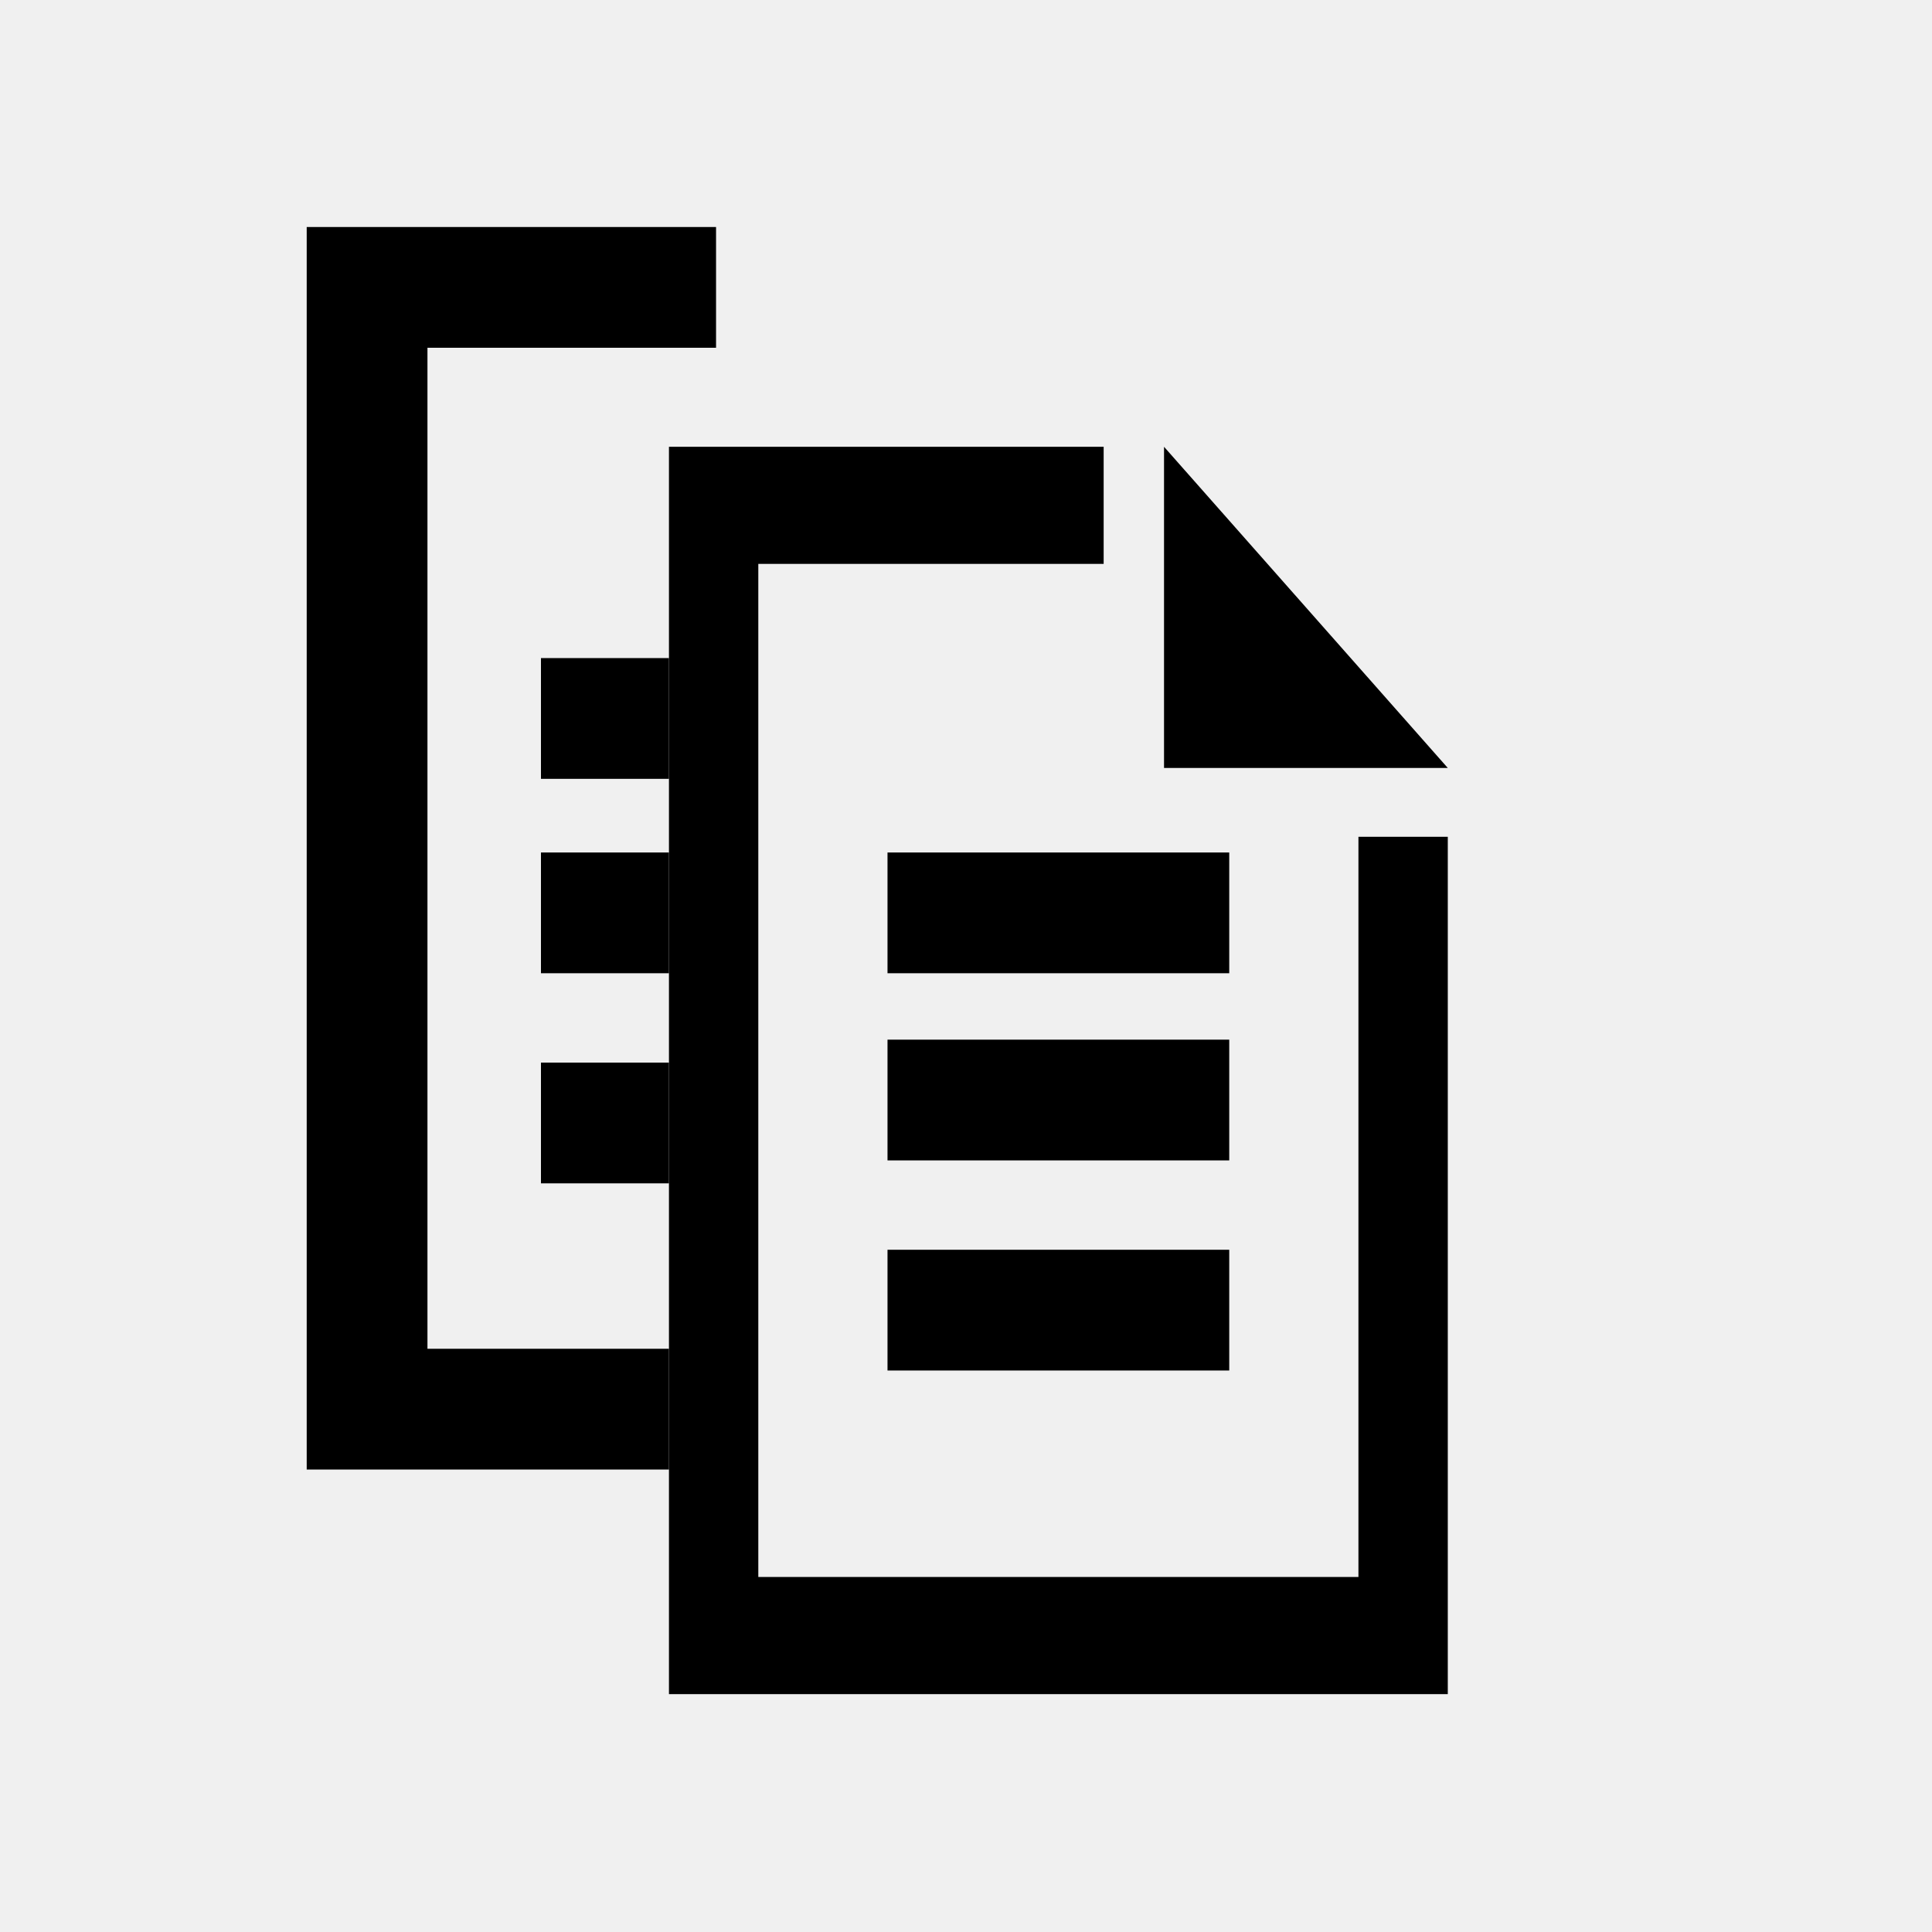
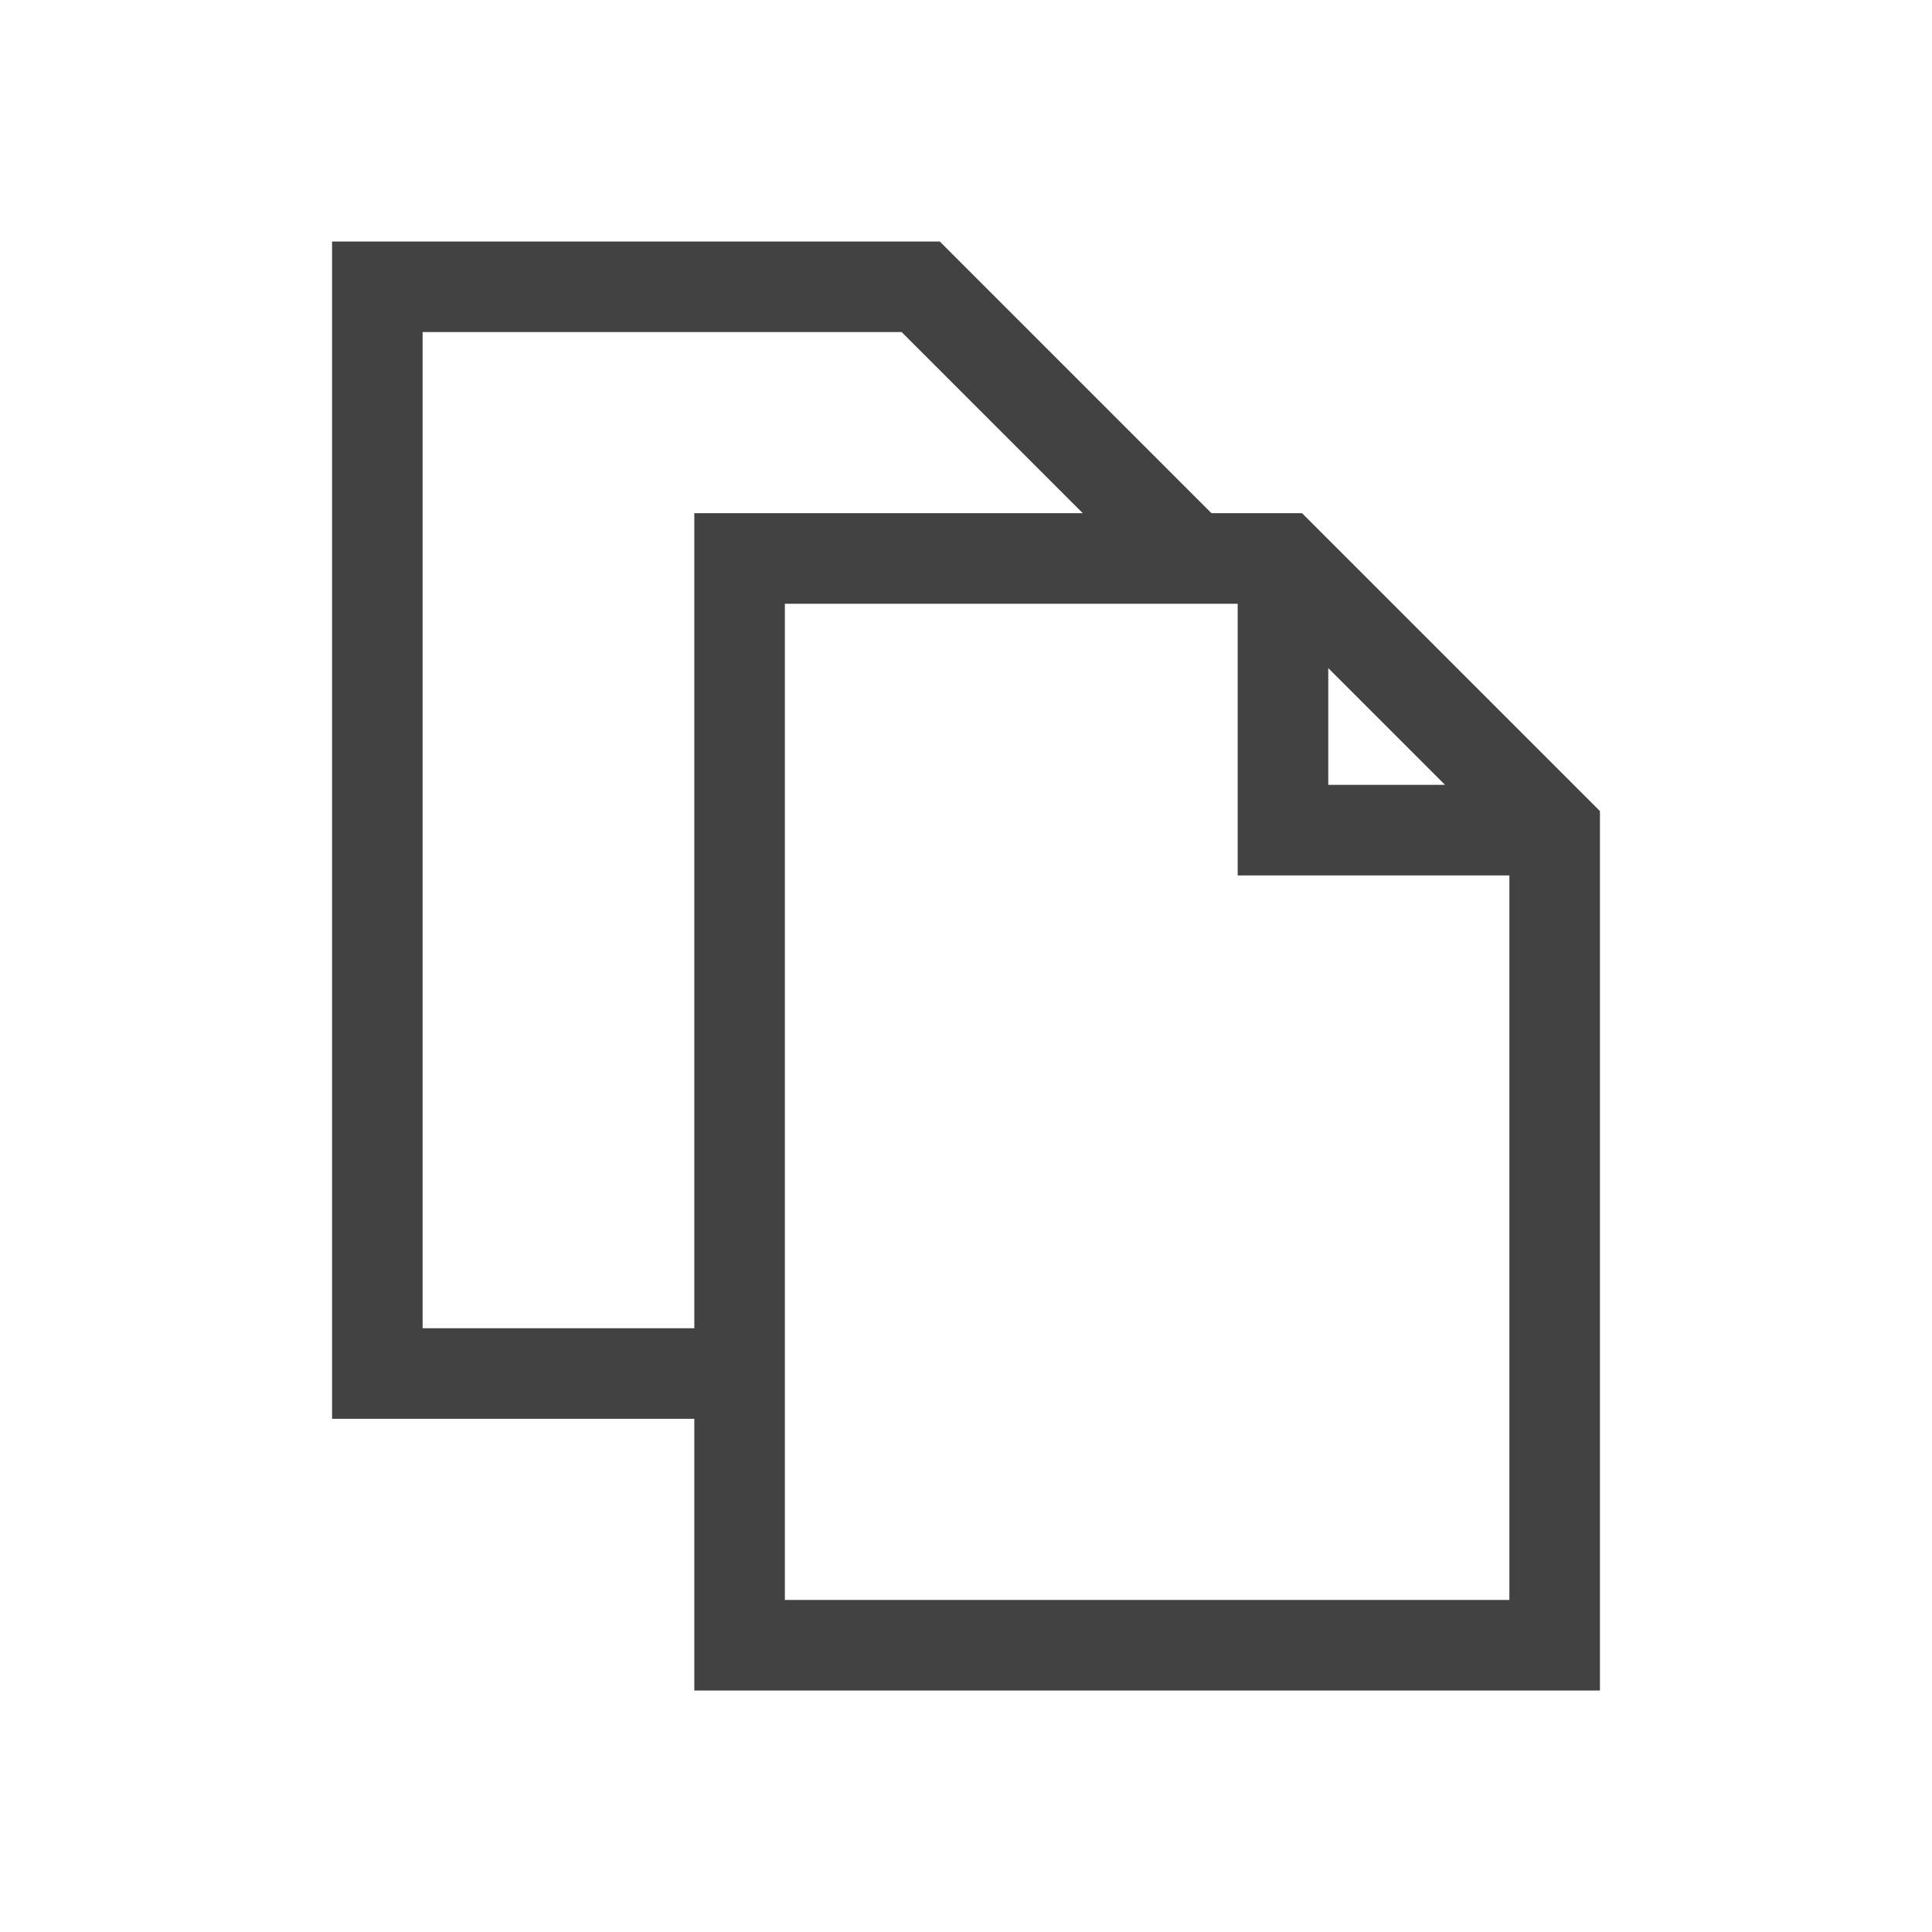
- <svg xmlns="http://www.w3.org/2000/svg" xmlns:xlink="http://www.w3.org/1999/xlink" version="1.1" preserveAspectRatio="xMidYMid meet" viewBox="0 0 16 16" width="16" height="16">
-   <defs>
-     <path d="M10.18 7.56L7.35 7.56" id="aF66deqzp" />
-     <path d="M9.14 4.67L6.28 4.67L6.28 13.06L11.25 13.06L11.25 6.93L11.99 6.93L11.99 14.03L5.54 14.03L5.54 3.7L9.14 3.7L9.14 4.67ZM9.64 6.36L9.64 3.7L11.99 6.36L9.64 6.36Z" id="b2GO1kijJL" />
-     <path d="M10.18 9.11L7.35 9.11" id="c2crTfzSSx" />
-     <path d="M10.18 10.85L7.35 10.85" id="g8tf3xbETq" />
-     <path d="M5.54 11.67L3.04 11.67L3.04 2.38L5.93 2.38" id="e3zDOD27e" />
-     <path d="M6.6 1.79L9.43 1.79L6.6 1.79L6.6 1.79Z" id="d2A6Y4wUQ" />
-     <path d="M12.29 1.11L15.12 1.11L12.29 1.11L12.29 1.11Z" id="fQ13ghGMB" />
-     <path d="M5.54 7.56L4.48 7.56" id="a3L9P7uuuc" />
-     <path d="M5.54 5.95L4.48 5.95" id="a1IWLF0rEt" />
-     <path d="M5.54 9.3L4.48 9.3" id="egAXAJqJd" />
-   </defs>
-   <g>
-     <g>
-       <g>
-         <g>
-           <use xlink:href="#aF66deqzp" opacity="1" fill-opacity="0" stroke="#000000" stroke-width="1" stroke-opacity="1" />
-         </g>
-       </g>
-       <g>
-         <use xlink:href="#b2GO1kijJL" opacity="1" fill="#000000" fill-opacity="1" />
-       </g>
-       <g>
-         <g>
-           <use xlink:href="#c2crTfzSSx" opacity="1" fill-opacity="0" stroke="#000000" stroke-width="1" stroke-opacity="1" />
-         </g>
-       </g>
-       <g>
-         <g>
-           <use xlink:href="#g8tf3xbETq" opacity="1" fill-opacity="0" stroke="#000000" stroke-width="1" stroke-opacity="1" />
-         </g>
-       </g>
-       <g>
-         <g>
-           <use xlink:href="#e3zDOD27e" opacity="1" fill-opacity="0" stroke="#000000" stroke-width="1" stroke-opacity="1" />
-         </g>
-       </g>
-       <g>
-         <use xlink:href="#d2A6Y4wUQ" opacity="1" fill="#bd8afc" fill-opacity="1" />
-       </g>
-       <g>
-         <use xlink:href="#fQ13ghGMB" opacity="1" fill="#bd8afc" fill-opacity="1" />
-       </g>
-       <g>
-         <g>
-           <use xlink:href="#a3L9P7uuuc" opacity="1" fill-opacity="0" stroke="#000000" stroke-width="1" stroke-opacity="1" />
-         </g>
-       </g>
-       <g>
-         <g>
-           <use xlink:href="#a1IWLF0rEt" opacity="1" fill-opacity="0" stroke="#000000" stroke-width="1" stroke-opacity="1" />
-         </g>
-       </g>
-       <g>
-         <g>
-           <use xlink:href="#egAXAJqJd" opacity="1" fill-opacity="0" stroke="#000000" stroke-width="1" stroke-opacity="1" />
-         </g>
-       </g>
-     </g>
-   </g>
+ <svg xmlns="http://www.w3.org/2000/svg" width="16" height="16" viewBox="0 0 16 16" fill="none">
+   <rect width="16" height="16" fill="white" />
+   <path d="M13.25 6.717V14H5.75V11.75H2.75V2H7.783L10.033 4.25H10.783L13.25 6.717ZM11 6.5H11.967L11 5.533V6.5ZM5.75 4.25H8.967L7.467 2.75H3.5V11H5.75V4.25ZM12.5 7.25H10.25V5H6.5V13.25H12.5V7.25Z" fill="#424242" />
</svg>
